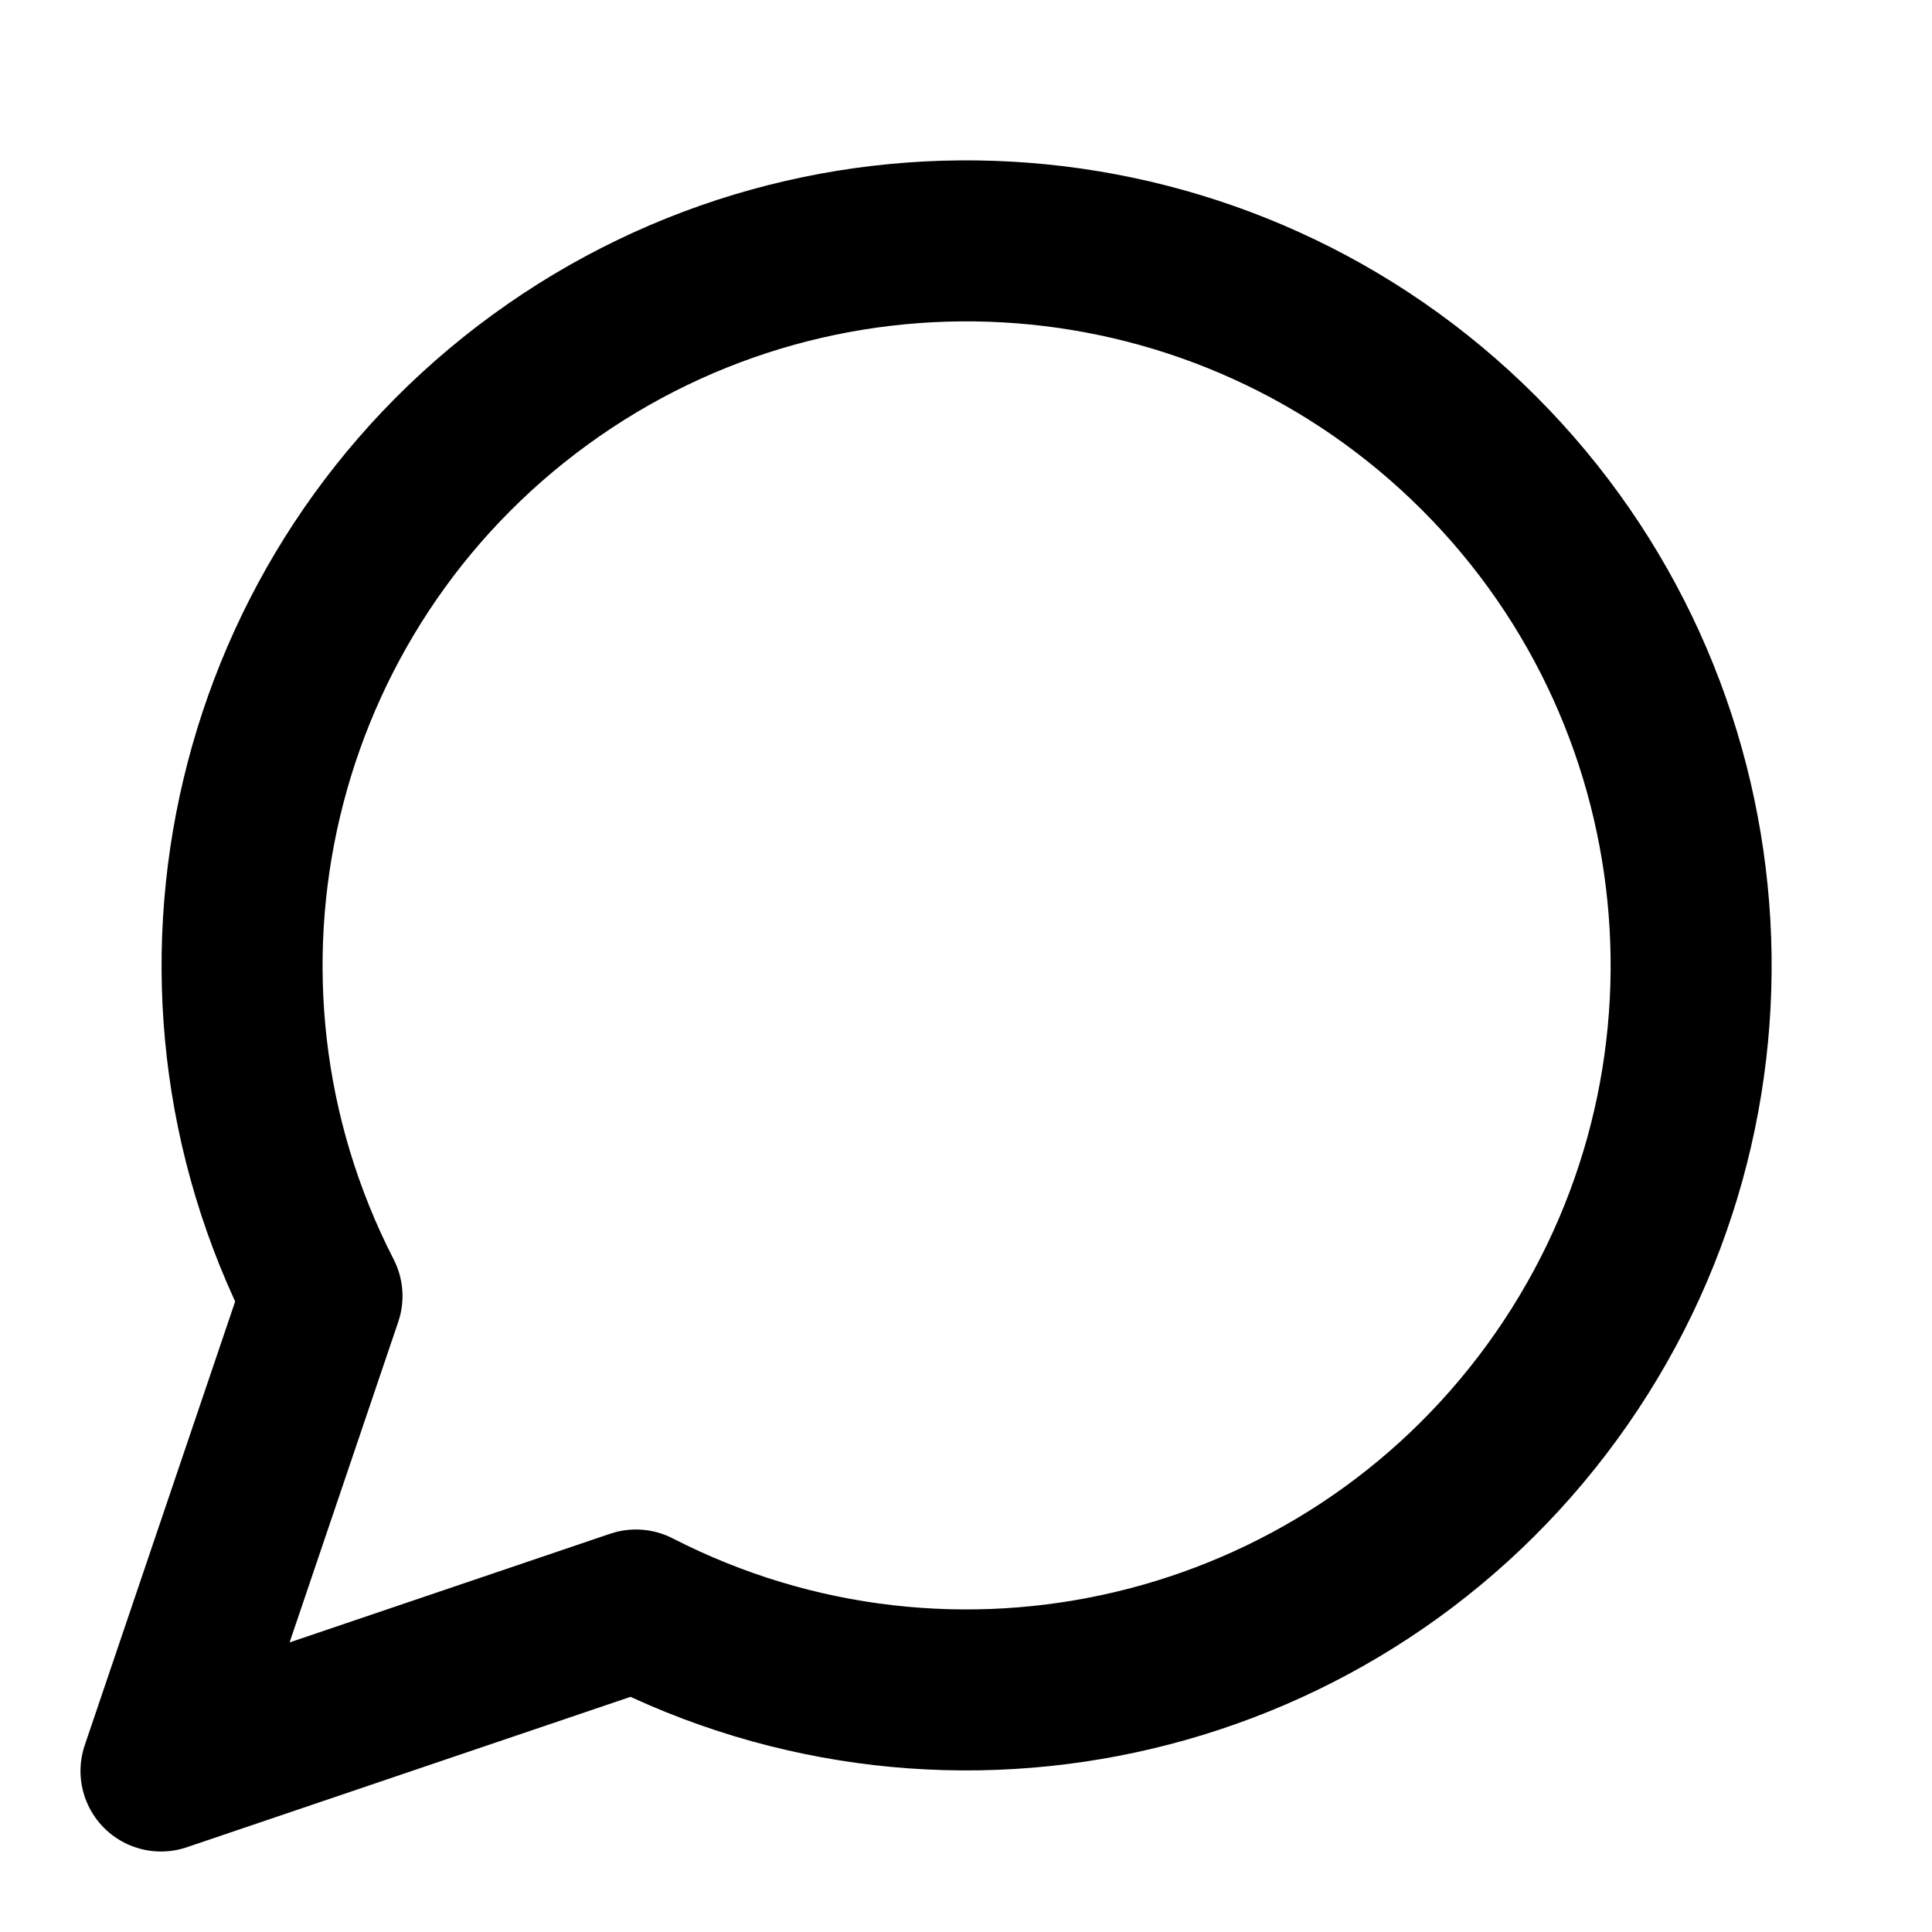
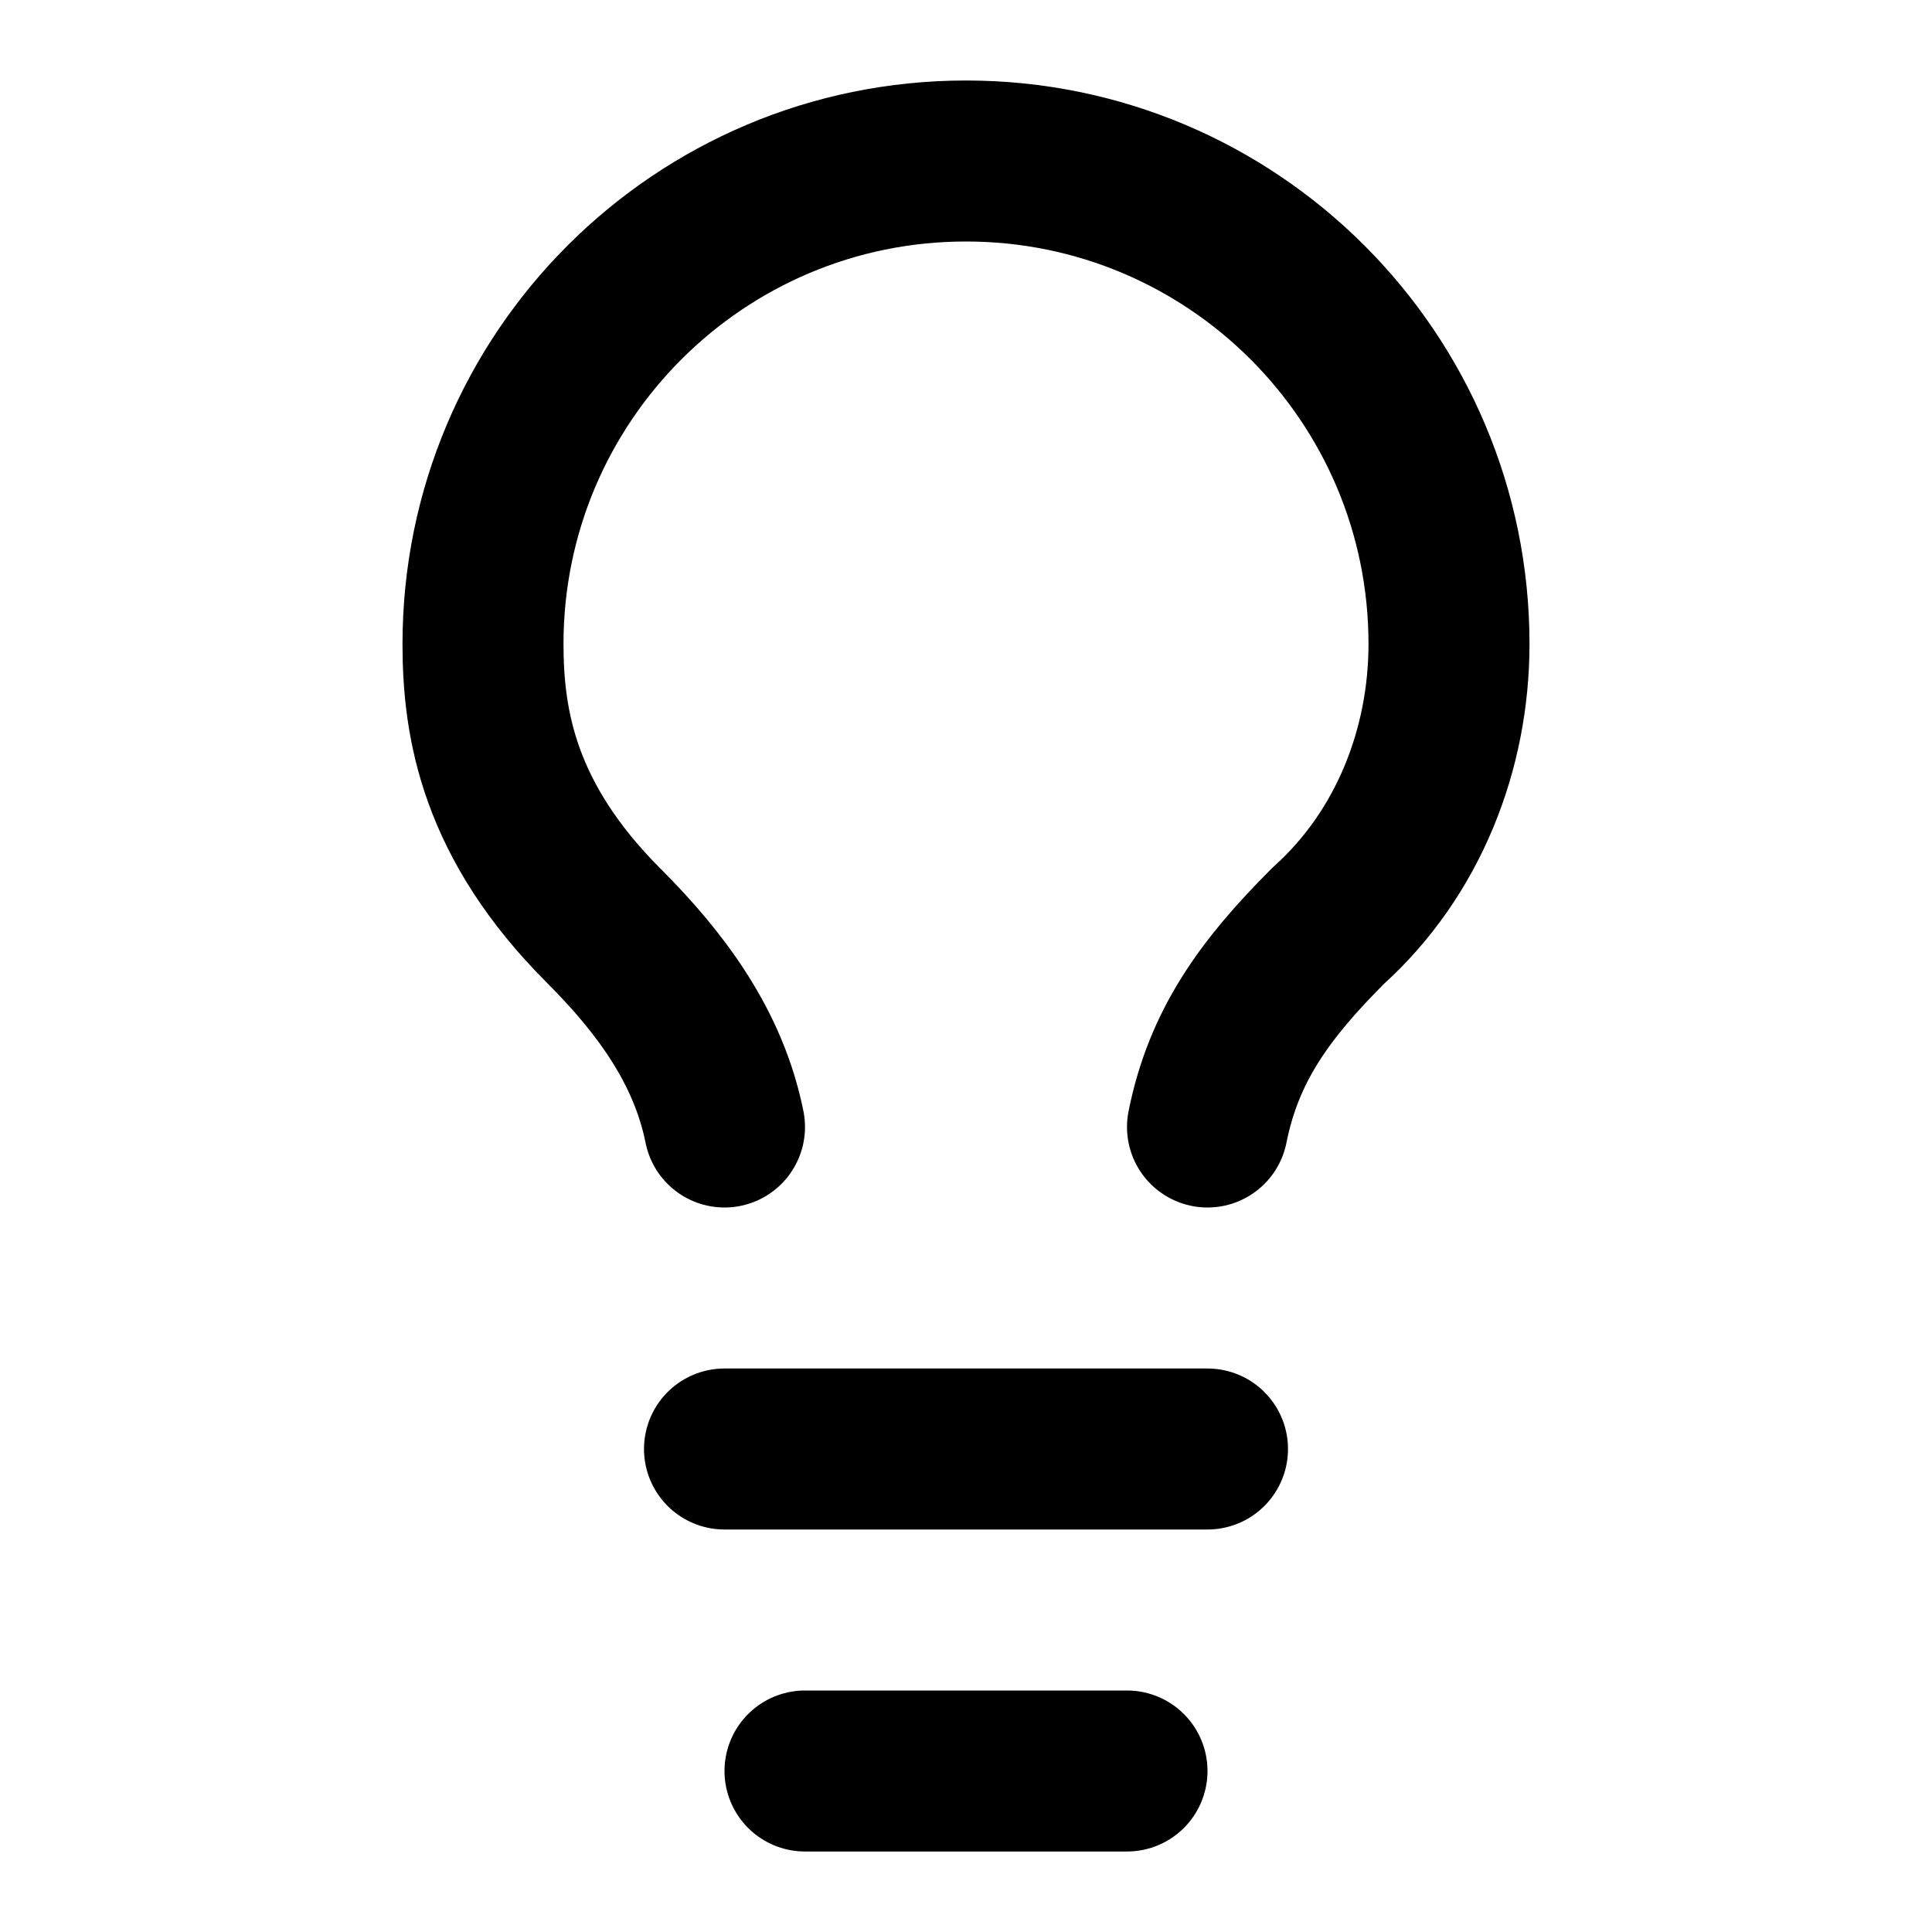
- <svg xmlns="http://www.w3.org/2000/svg" viewBox="0 0 24 24" fill="none" stroke="currentColor" stroke-width="2" stroke-linecap="round" stroke-linejoin="round" class="lucide lucide-message-circle">
-   <path d="M7.9 20A9 9 0 1 0 4 16.1L2 22Z" />
+ <svg xmlns="http://www.w3.org/2000/svg" width="24" height="24" viewBox="0 0 24 24" fill="none" stroke="currentColor" stroke-width="2" stroke-linecap="round" stroke-linejoin="round" class="lucide lucide-lightbulb">
+   <path d="M15 14c.2-1 .7-1.7 1.5-2.5 1-.9 1.5-2.2 1.5-3.5A6 6 0 0 0 6 8c0 1 .2 2.2 1.5 3.5.7.7 1.3 1.5 1.5 2.5" />
+   <path d="M9 18h6" />
+   <path d="M10 22h4" />
</svg>
